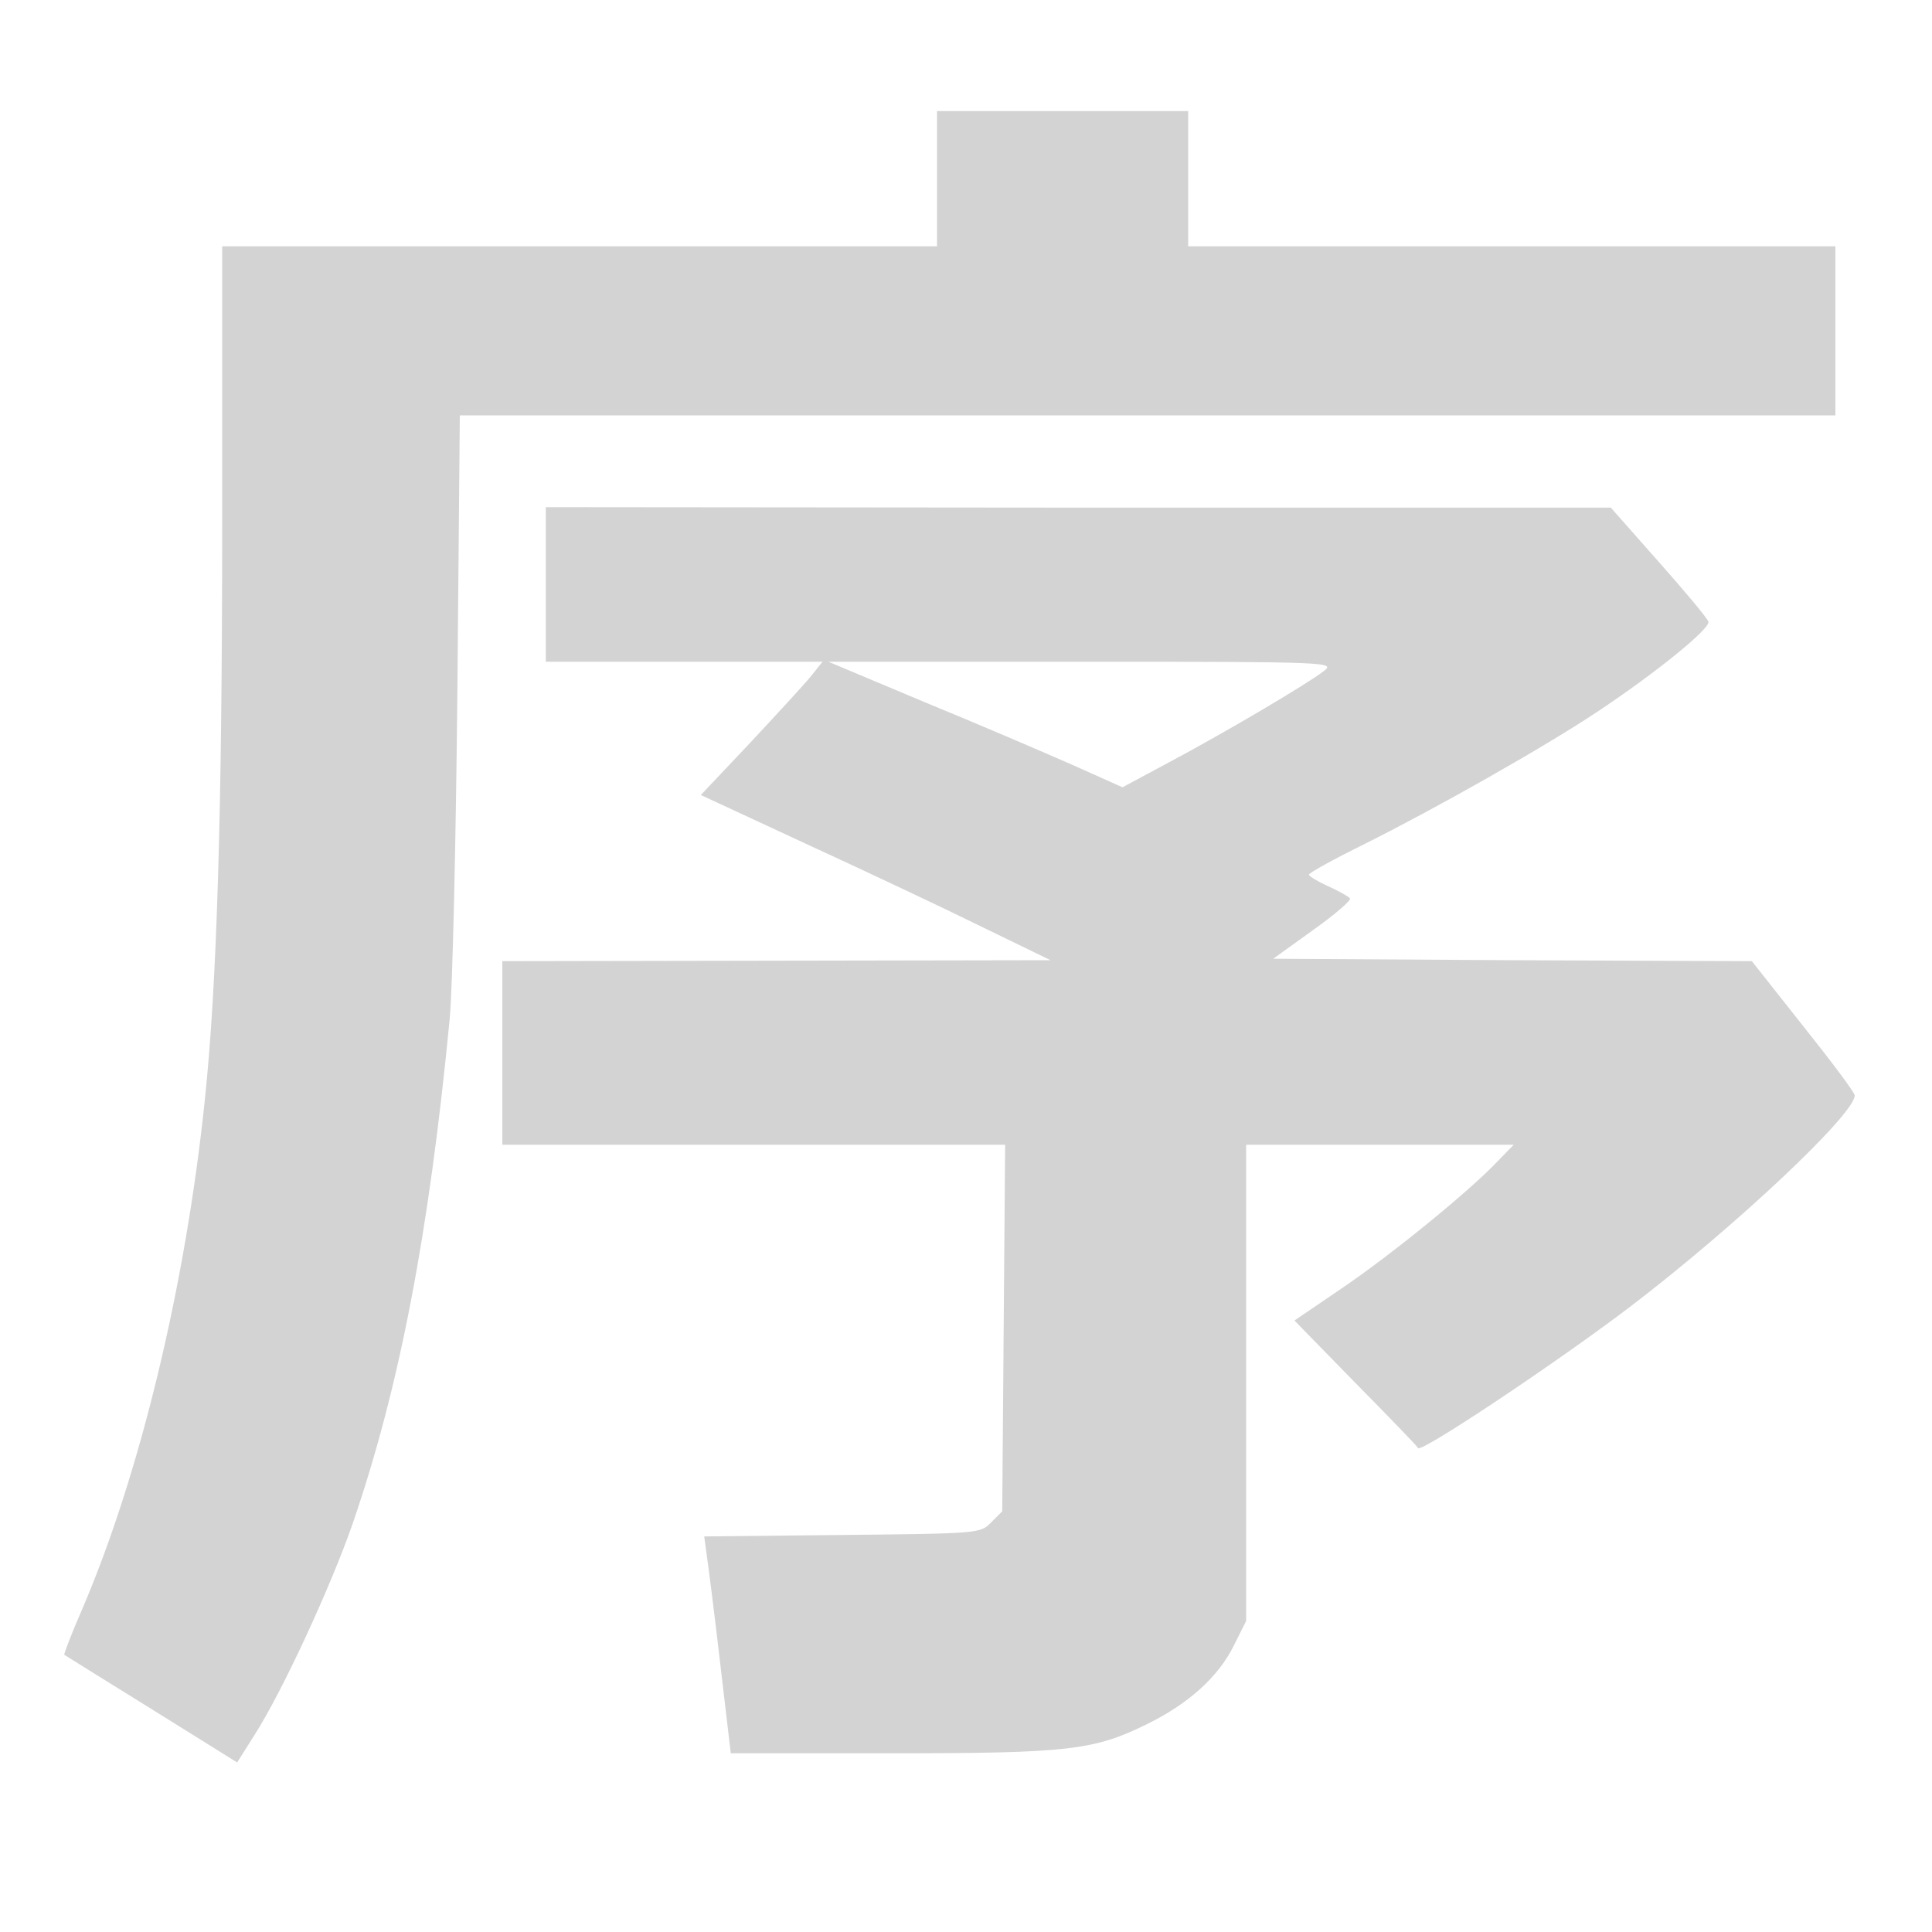
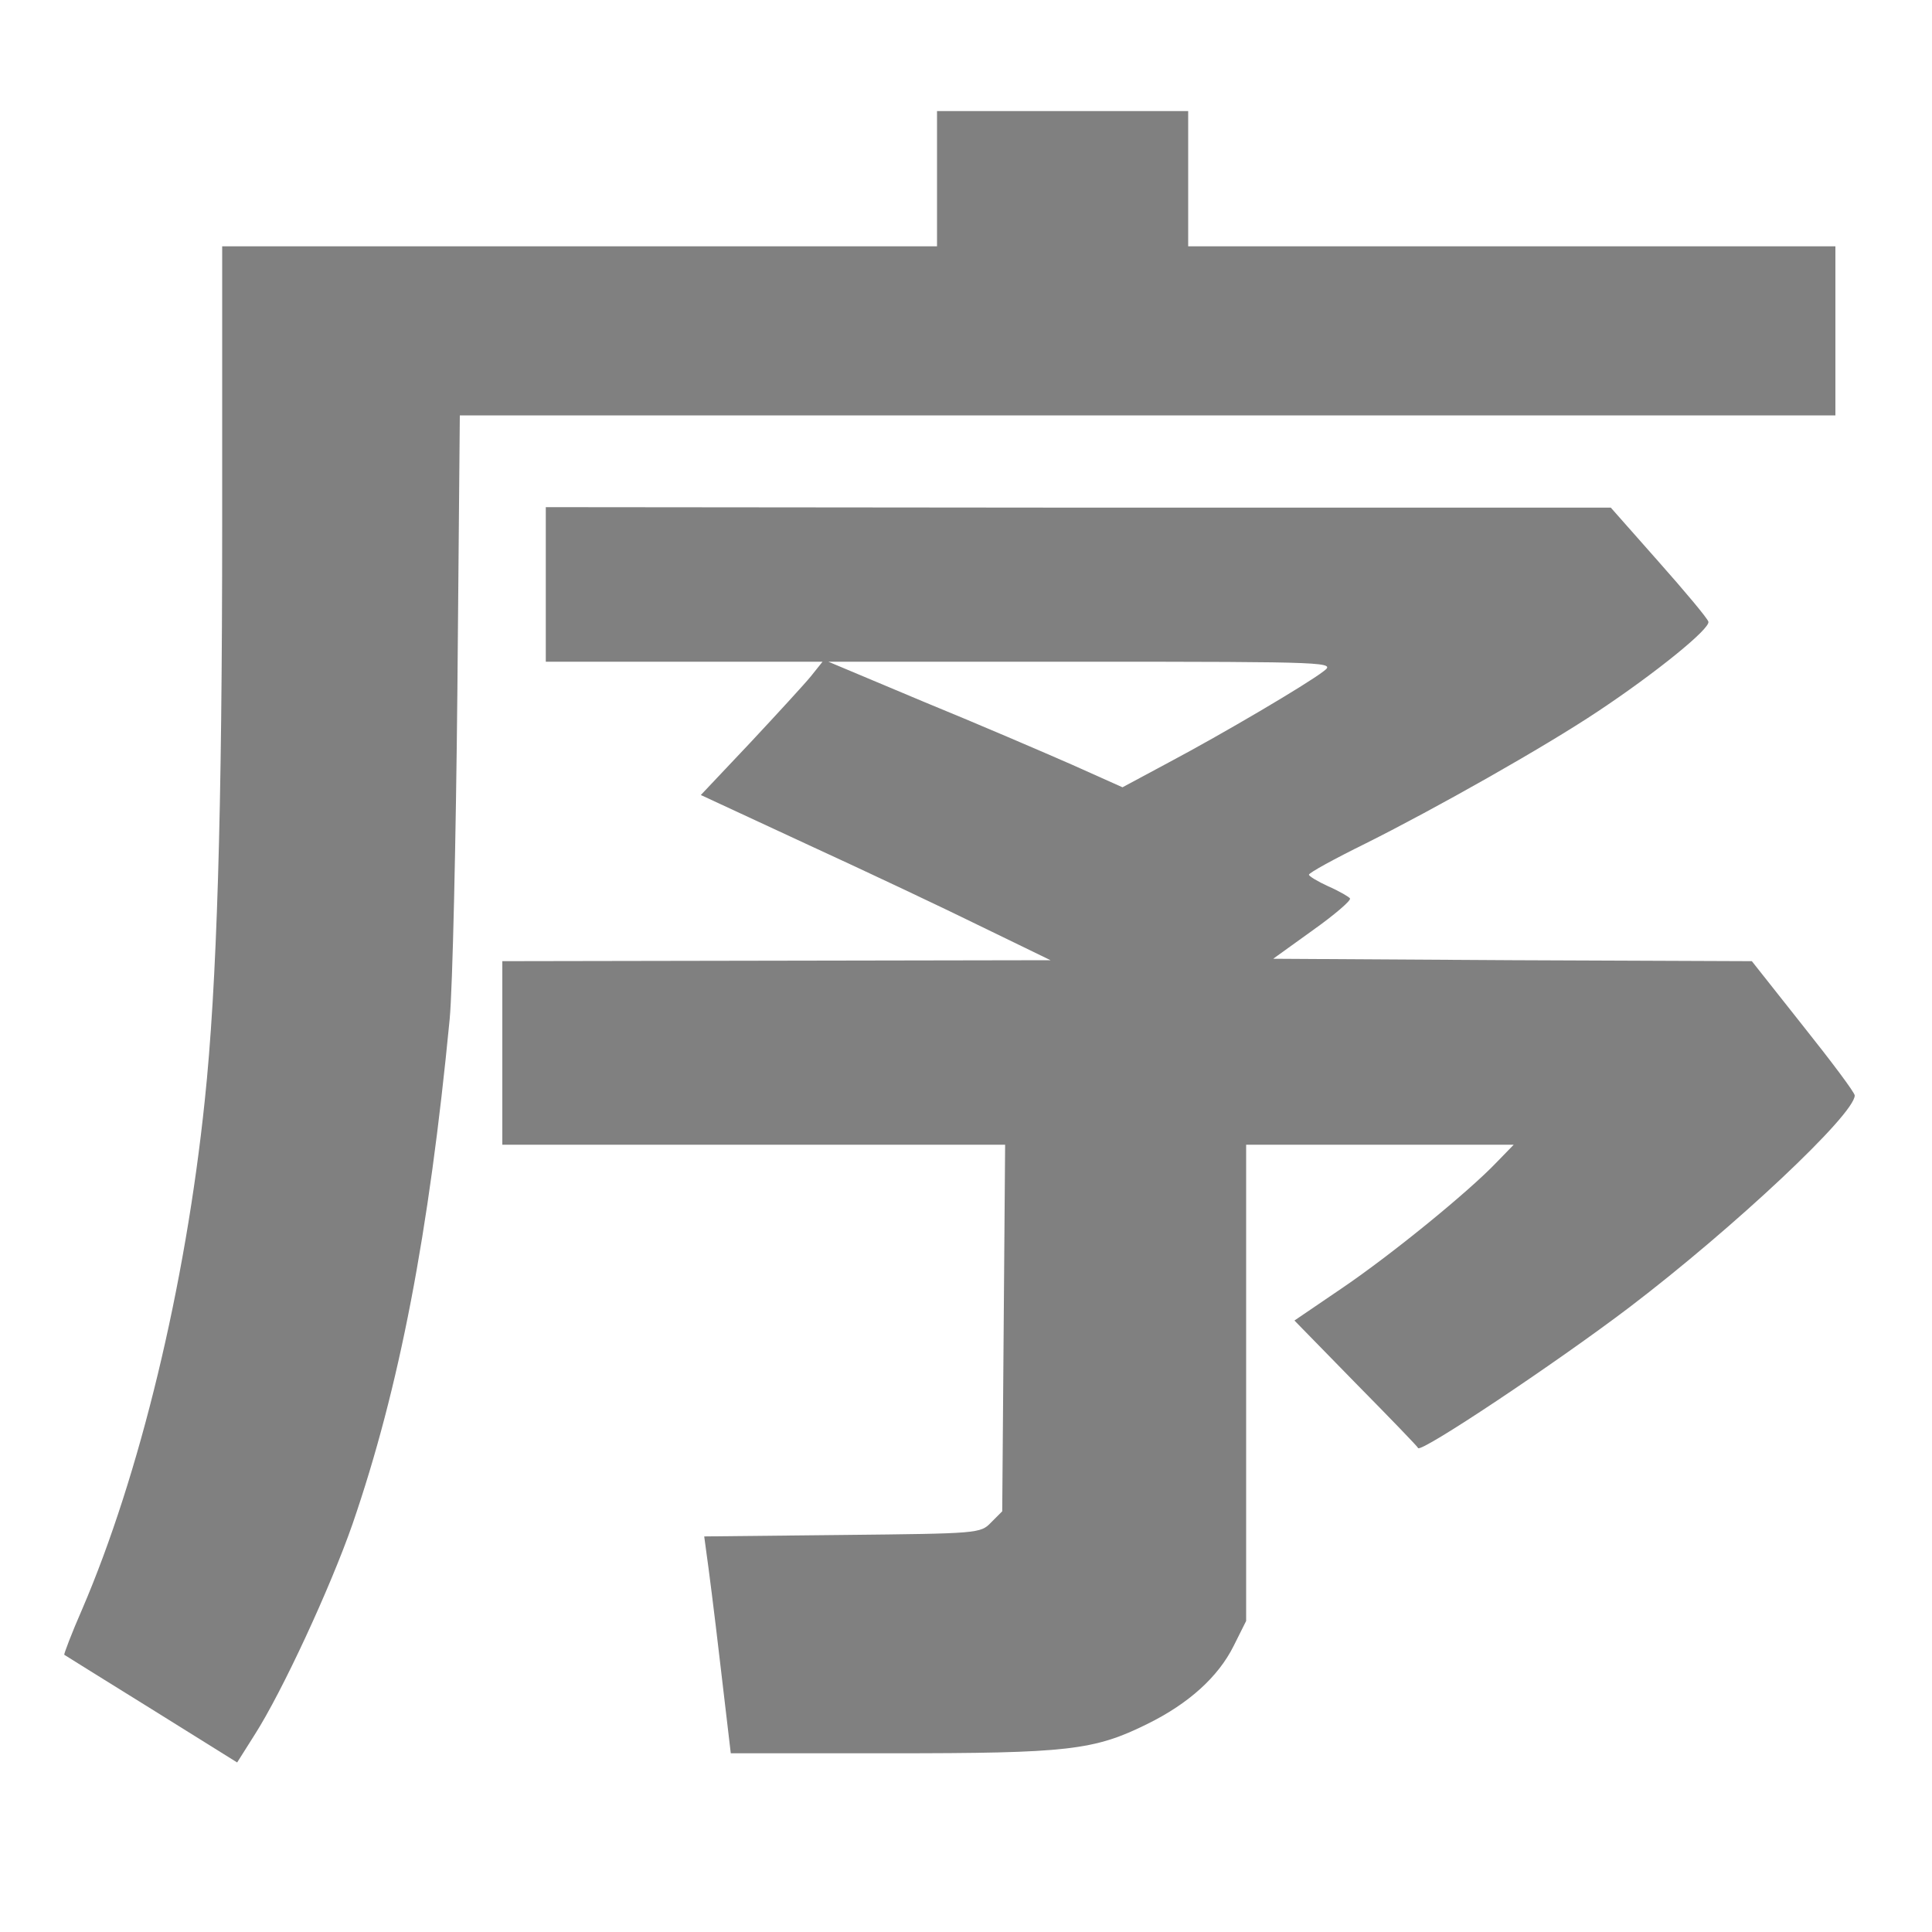
- <svg xmlns="http://www.w3.org/2000/svg" version="1.1" fill="lightgray" stroke="none" viewBox="0 0 400 400">
+ <svg xmlns="http://www.w3.org/2000/svg" version="1.1" fill="gray" stroke="none" viewBox="0 0 400 400">
  <g transform="translate(0,400) scale(0.1,-0.1)">
    <path d="M1940 3630 l0 -140 -740 0 -740 0 0 -572 c0 -604 -11 -959 -36 -1196 -40 -385 -135 -777 -254 -1054 -22 -50 -38 -93 -37 -94 1 -1 82 -51 180 -112 l178 -111 36 57 c57 89 157 305 203 437 97 282 158 600 201 1045 6 63 13 370 16 683 l5 567 1424 0 1424 0 0 175 0 175 -670 0 -670 0 0 140 0 140 -260 0 -260 0 0 -140z" />
    <path d="M1130 2790 l0 -160 286 0 287 0 -24 -30 c-13 -16 -70 -78 -126 -138 l-102 -108 222 -103 c122 -56 285 -133 362 -171 l140 -68 -567 -1 -568 -1 0 -190 0 -190 520 0 521 0 -3 -380 -3 -379 -23 -23 c-22 -23 -26 -23 -308 -26 l-286 -3 5 -37 c3 -20 16 -121 28 -225 l22 -187 331 0 c368 0 421 6 532 61 85 42 146 97 178 161 l26 52 0 493 0 493 277 0 277 0 -35 -36 c-59 -62 -220 -193 -322 -262 l-97 -66 127 -130 c71 -72 129 -132 129 -134 5 -11 284 175 437 291 218 166 467 400 467 439 0 6 -48 70 -107 144 l-106 134 -496 2 -495 3 82 59 c45 32 80 62 77 66 -2 3 -22 15 -45 25 -22 10 -40 21 -40 24 0 4 53 33 118 65 144 72 369 199 480 273 119 79 234 172 229 186 -2 7 -48 62 -103 124 l-99 112 -1102 0 -1103 1 0 -160z m1610 -180 c-35 -27 -208 -129 -321 -189 l-95 -51 -105 47 c-57 25 -194 84 -304 129 l-200 84 525 0 c521 0 525 -1 500 -20z" />
  </g>
</svg>
